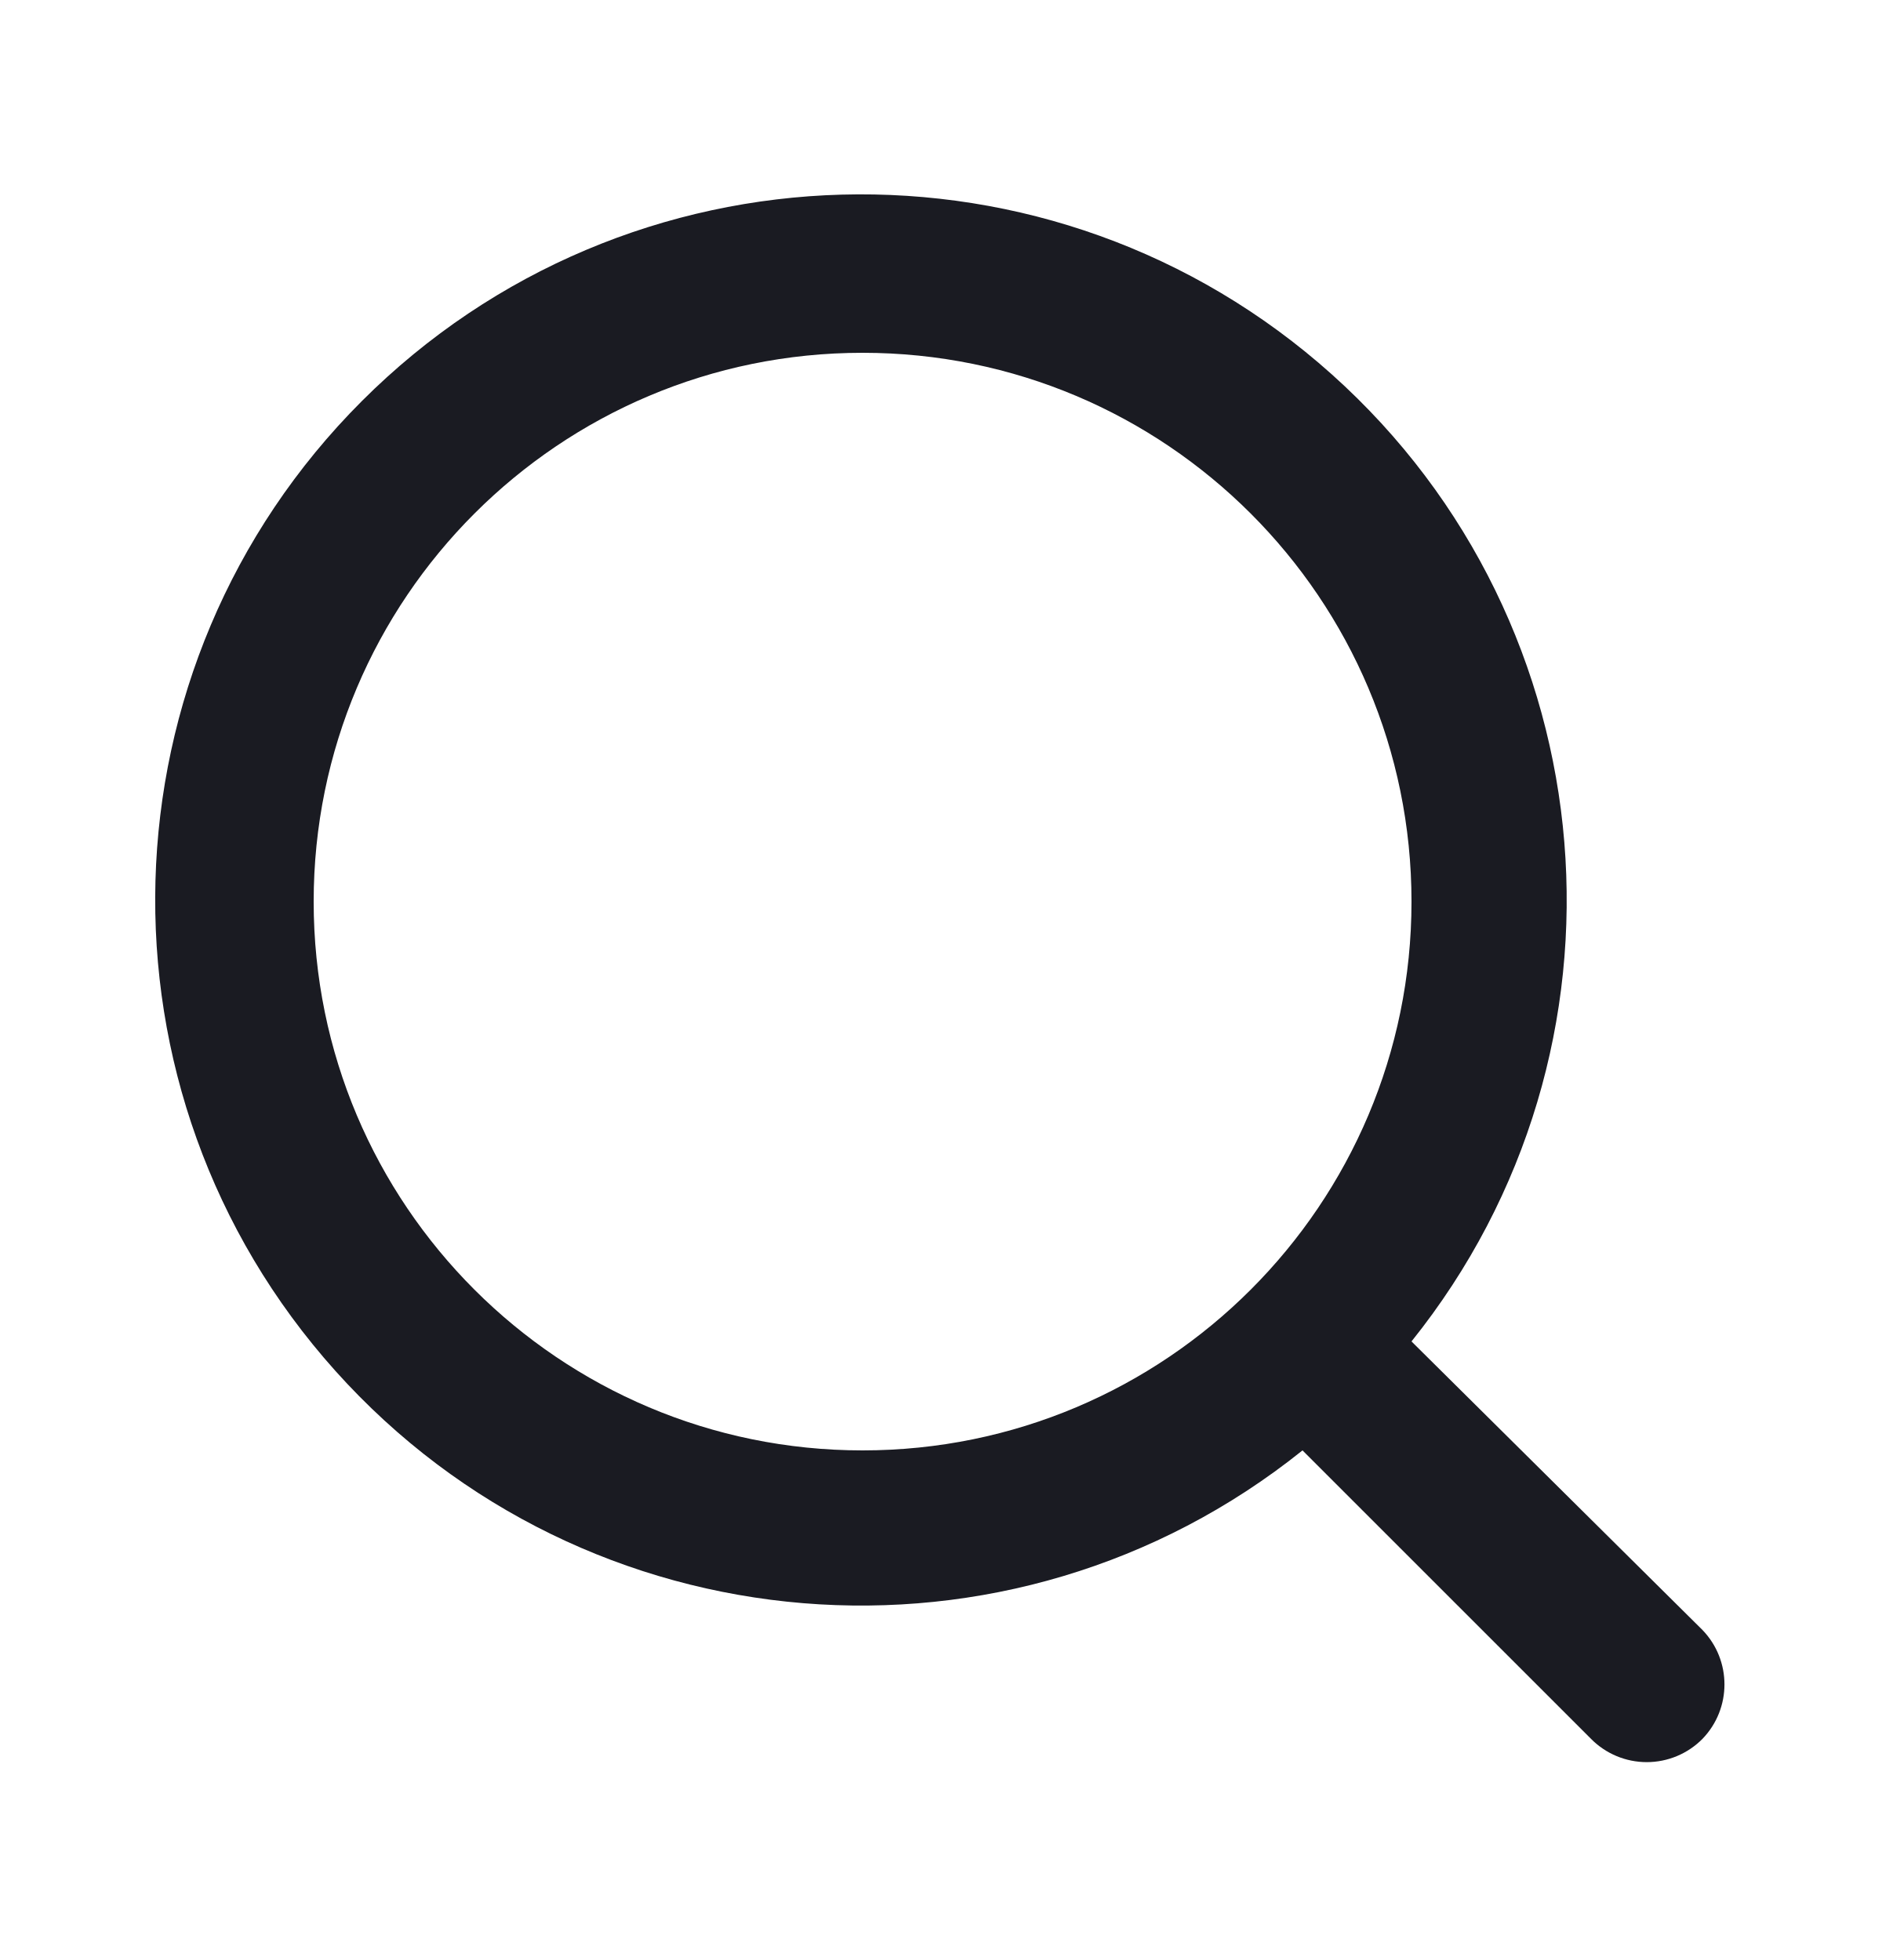
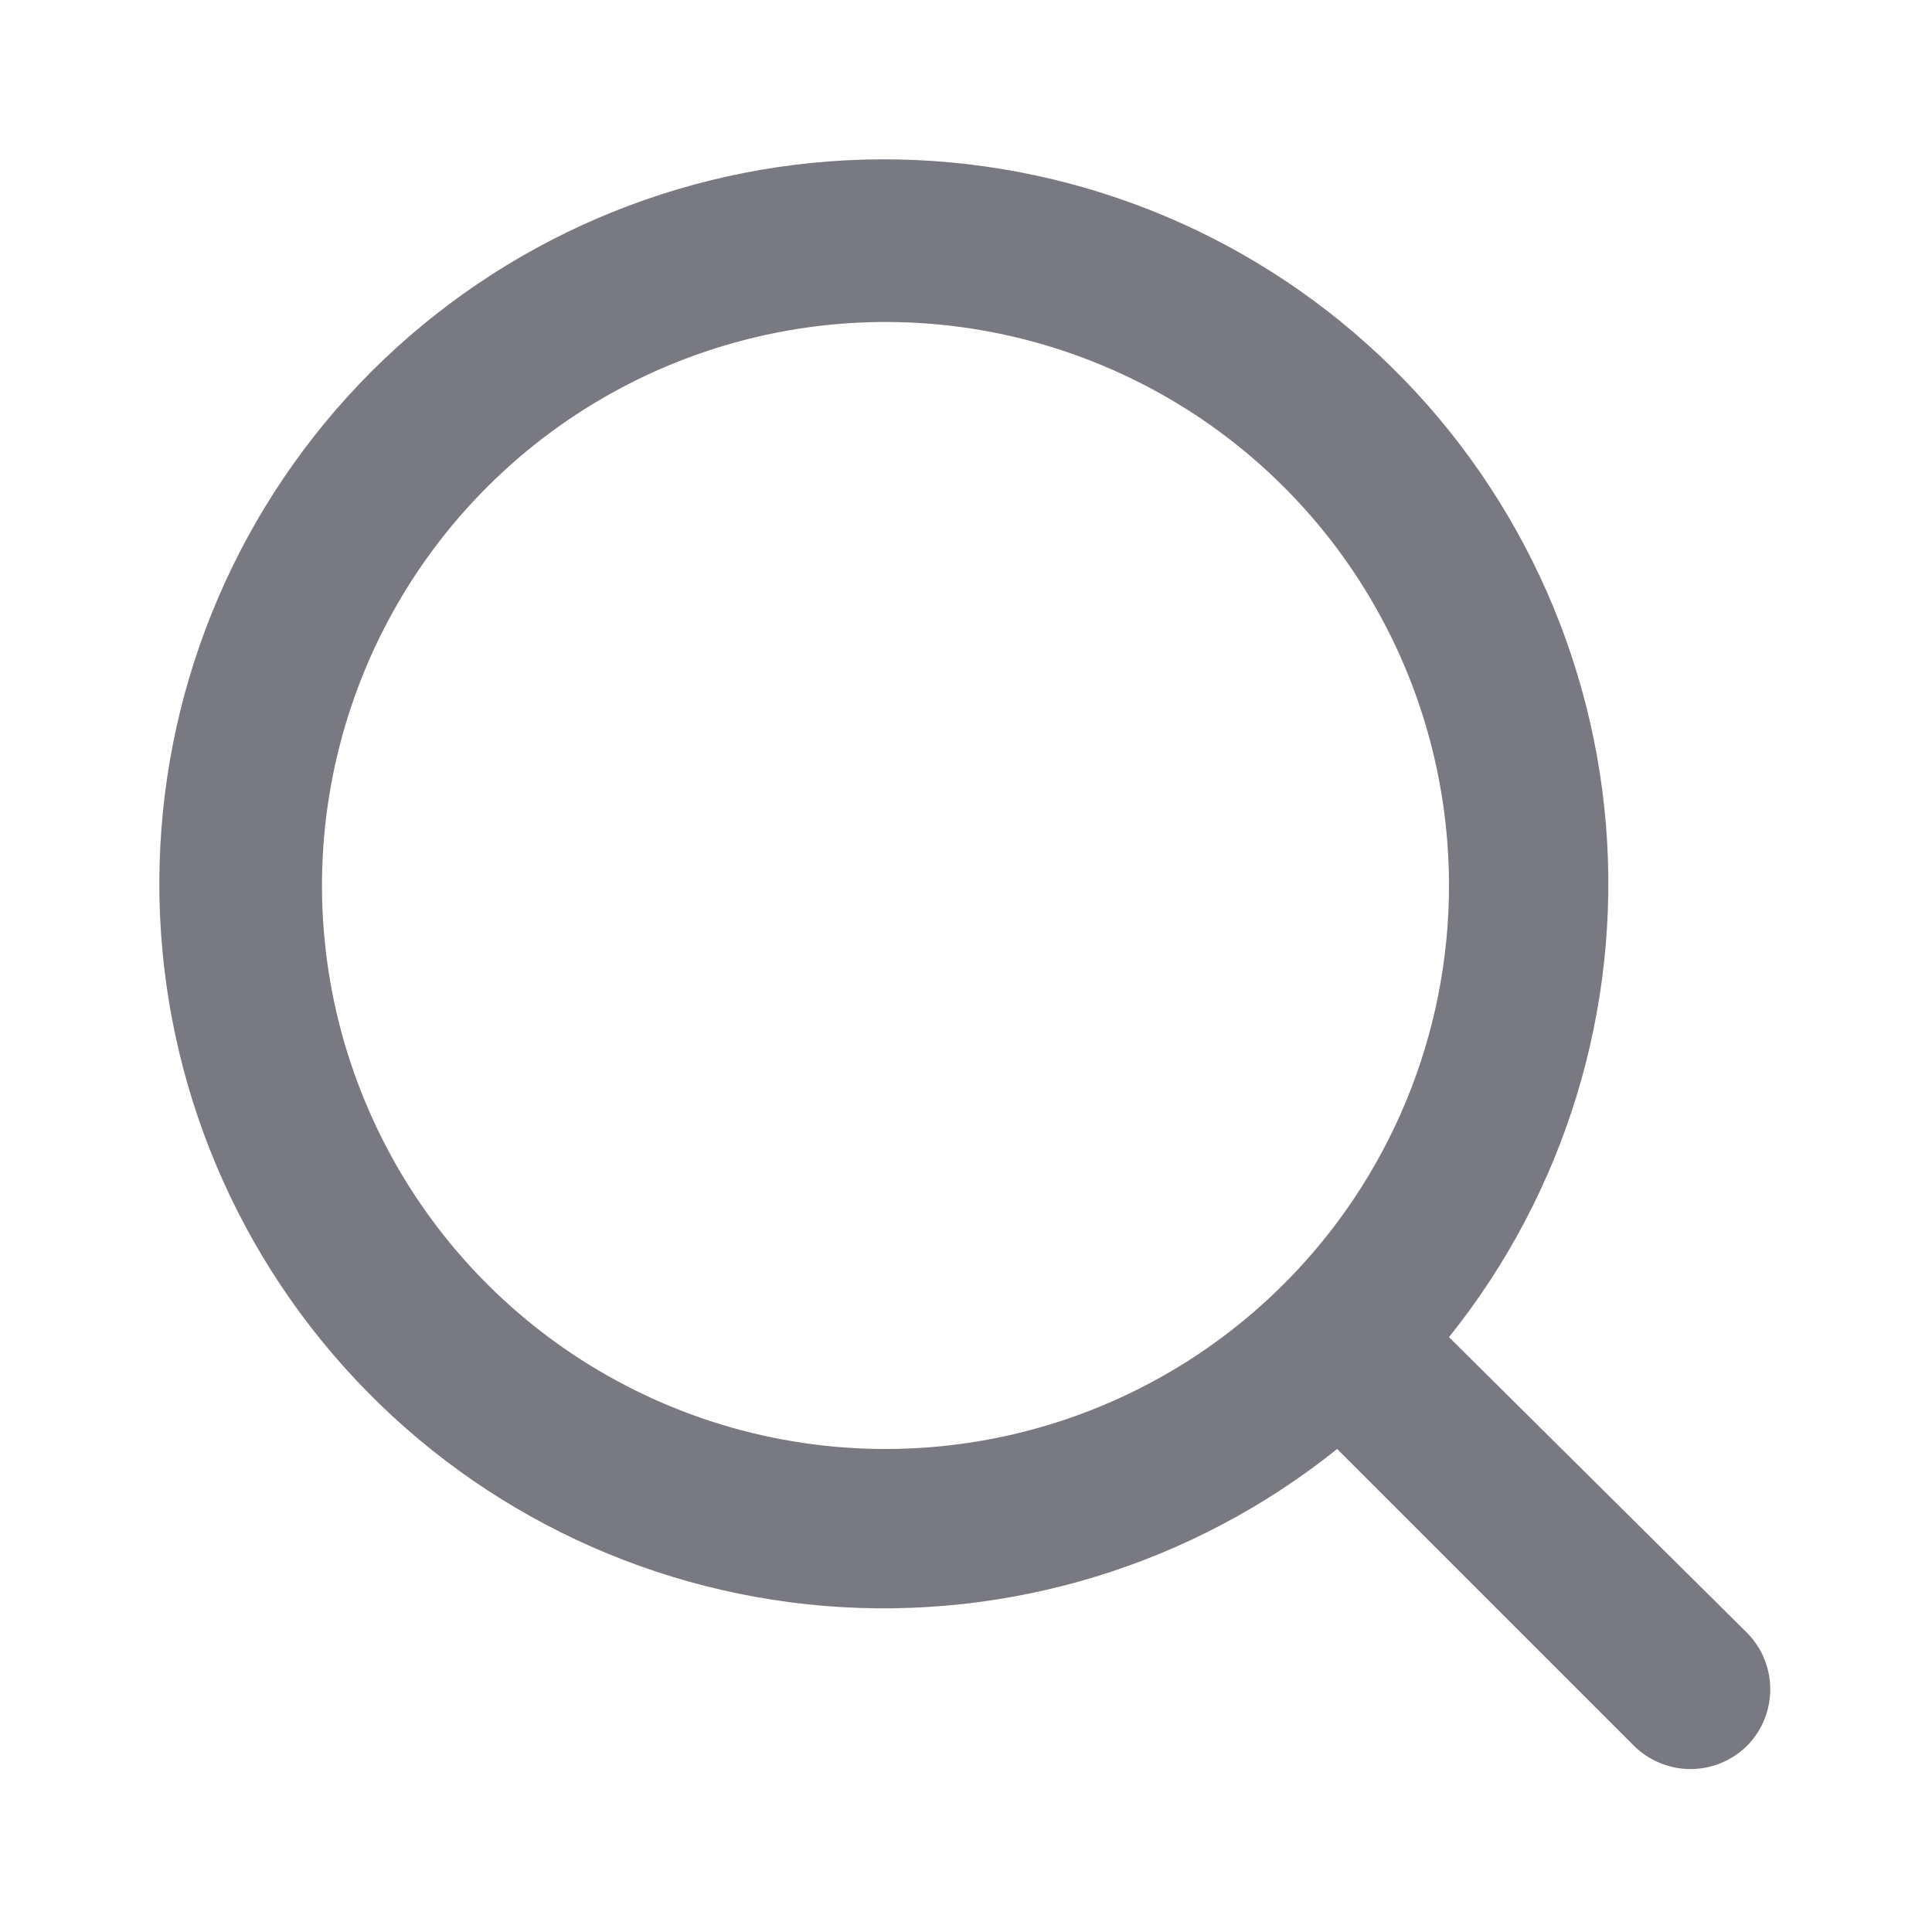
- <svg xmlns="http://www.w3.org/2000/svg" width="24" height="25" fill="none">
-   <path fill="#1A1B22" d="M21.71 20.79 18 17.11a9 9 0 1 0-1.39 1.39l3.68 3.68a.999.999 0 0 0 1.42 0 1 1 0 0 0 0-1.39ZM11 18.5a7 7 0 1 1 0-14 7 7 0 0 1 0 14Z" />
+ <svg xmlns="http://www.w3.org/2000/svg" width="18" height="18" viewBox="0 0 18 18" fill="none">
+   <g id="icon/search">
+     <path id="Vector" d="M16.282 15.218L13.5 12.458C14.58 11.111 15.103 9.402 14.962 7.681C14.82 5.961 14.025 4.36 12.739 3.208C11.454 2.055 9.775 1.44 8.05 1.487C6.324 1.534 4.682 2.241 3.461 3.461C2.241 4.682 1.534 6.324 1.487 8.05C1.44 9.775 2.055 11.454 3.208 12.739C4.36 14.025 5.961 14.82 7.681 14.962C9.402 15.103 11.111 14.58 12.458 13.5L15.218 16.26C15.287 16.33 15.37 16.386 15.462 16.424C15.553 16.462 15.651 16.482 15.75 16.482C15.849 16.482 15.947 16.462 16.038 16.424C16.13 16.386 16.213 16.33 16.282 16.26C16.418 16.12 16.493 15.933 16.493 15.739C16.493 15.544 16.418 15.357 16.282 15.218ZM8.25 13.5C7.212 13.5 6.197 13.192 5.333 12.615C4.47 12.038 3.797 11.219 3.4 10.259C3.002 9.3 2.898 8.244 3.101 7.226C3.304 6.207 3.804 5.272 4.538 4.538C5.272 3.804 6.207 3.304 7.226 3.101C8.244 2.898 9.3 3.002 10.259 3.4C11.219 3.797 12.038 4.47 12.615 5.333C13.192 6.197 13.5 7.212 13.5 8.25C13.5 9.642 12.947 10.978 11.962 11.962C10.978 12.947 9.642 13.5 8.25 13.5Z" fill="#797981" />
+   </g>
</svg>
